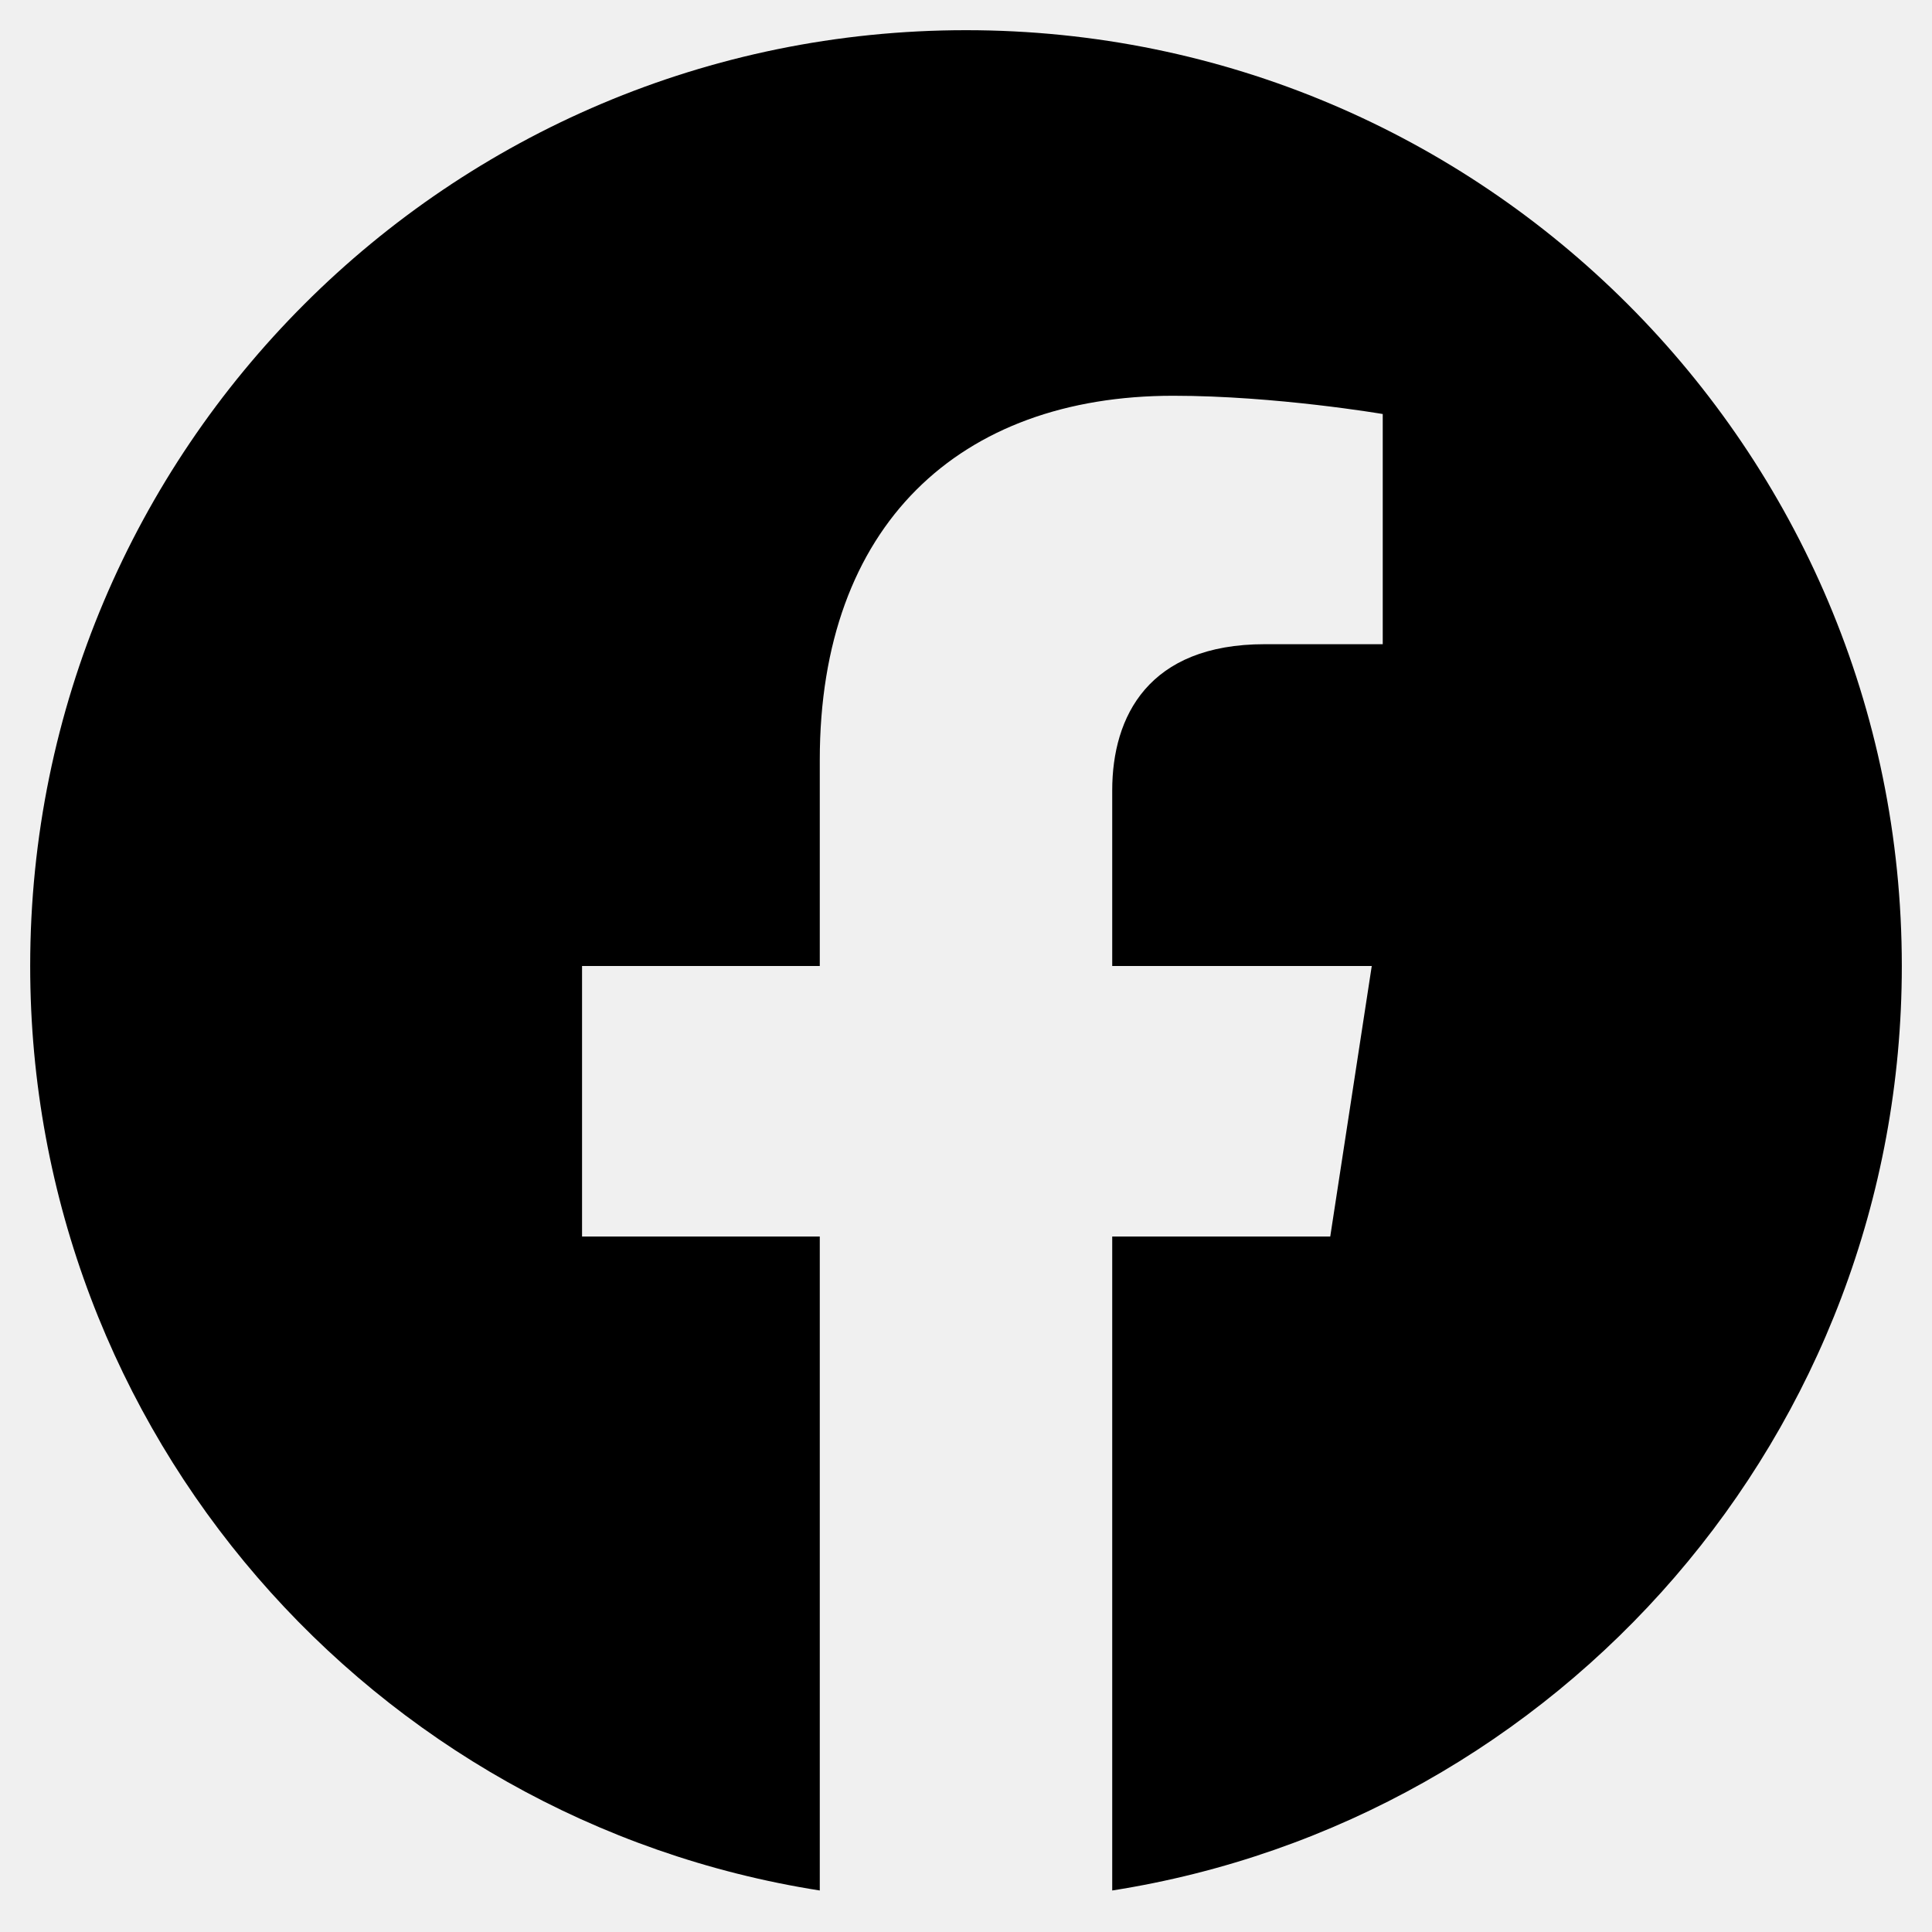
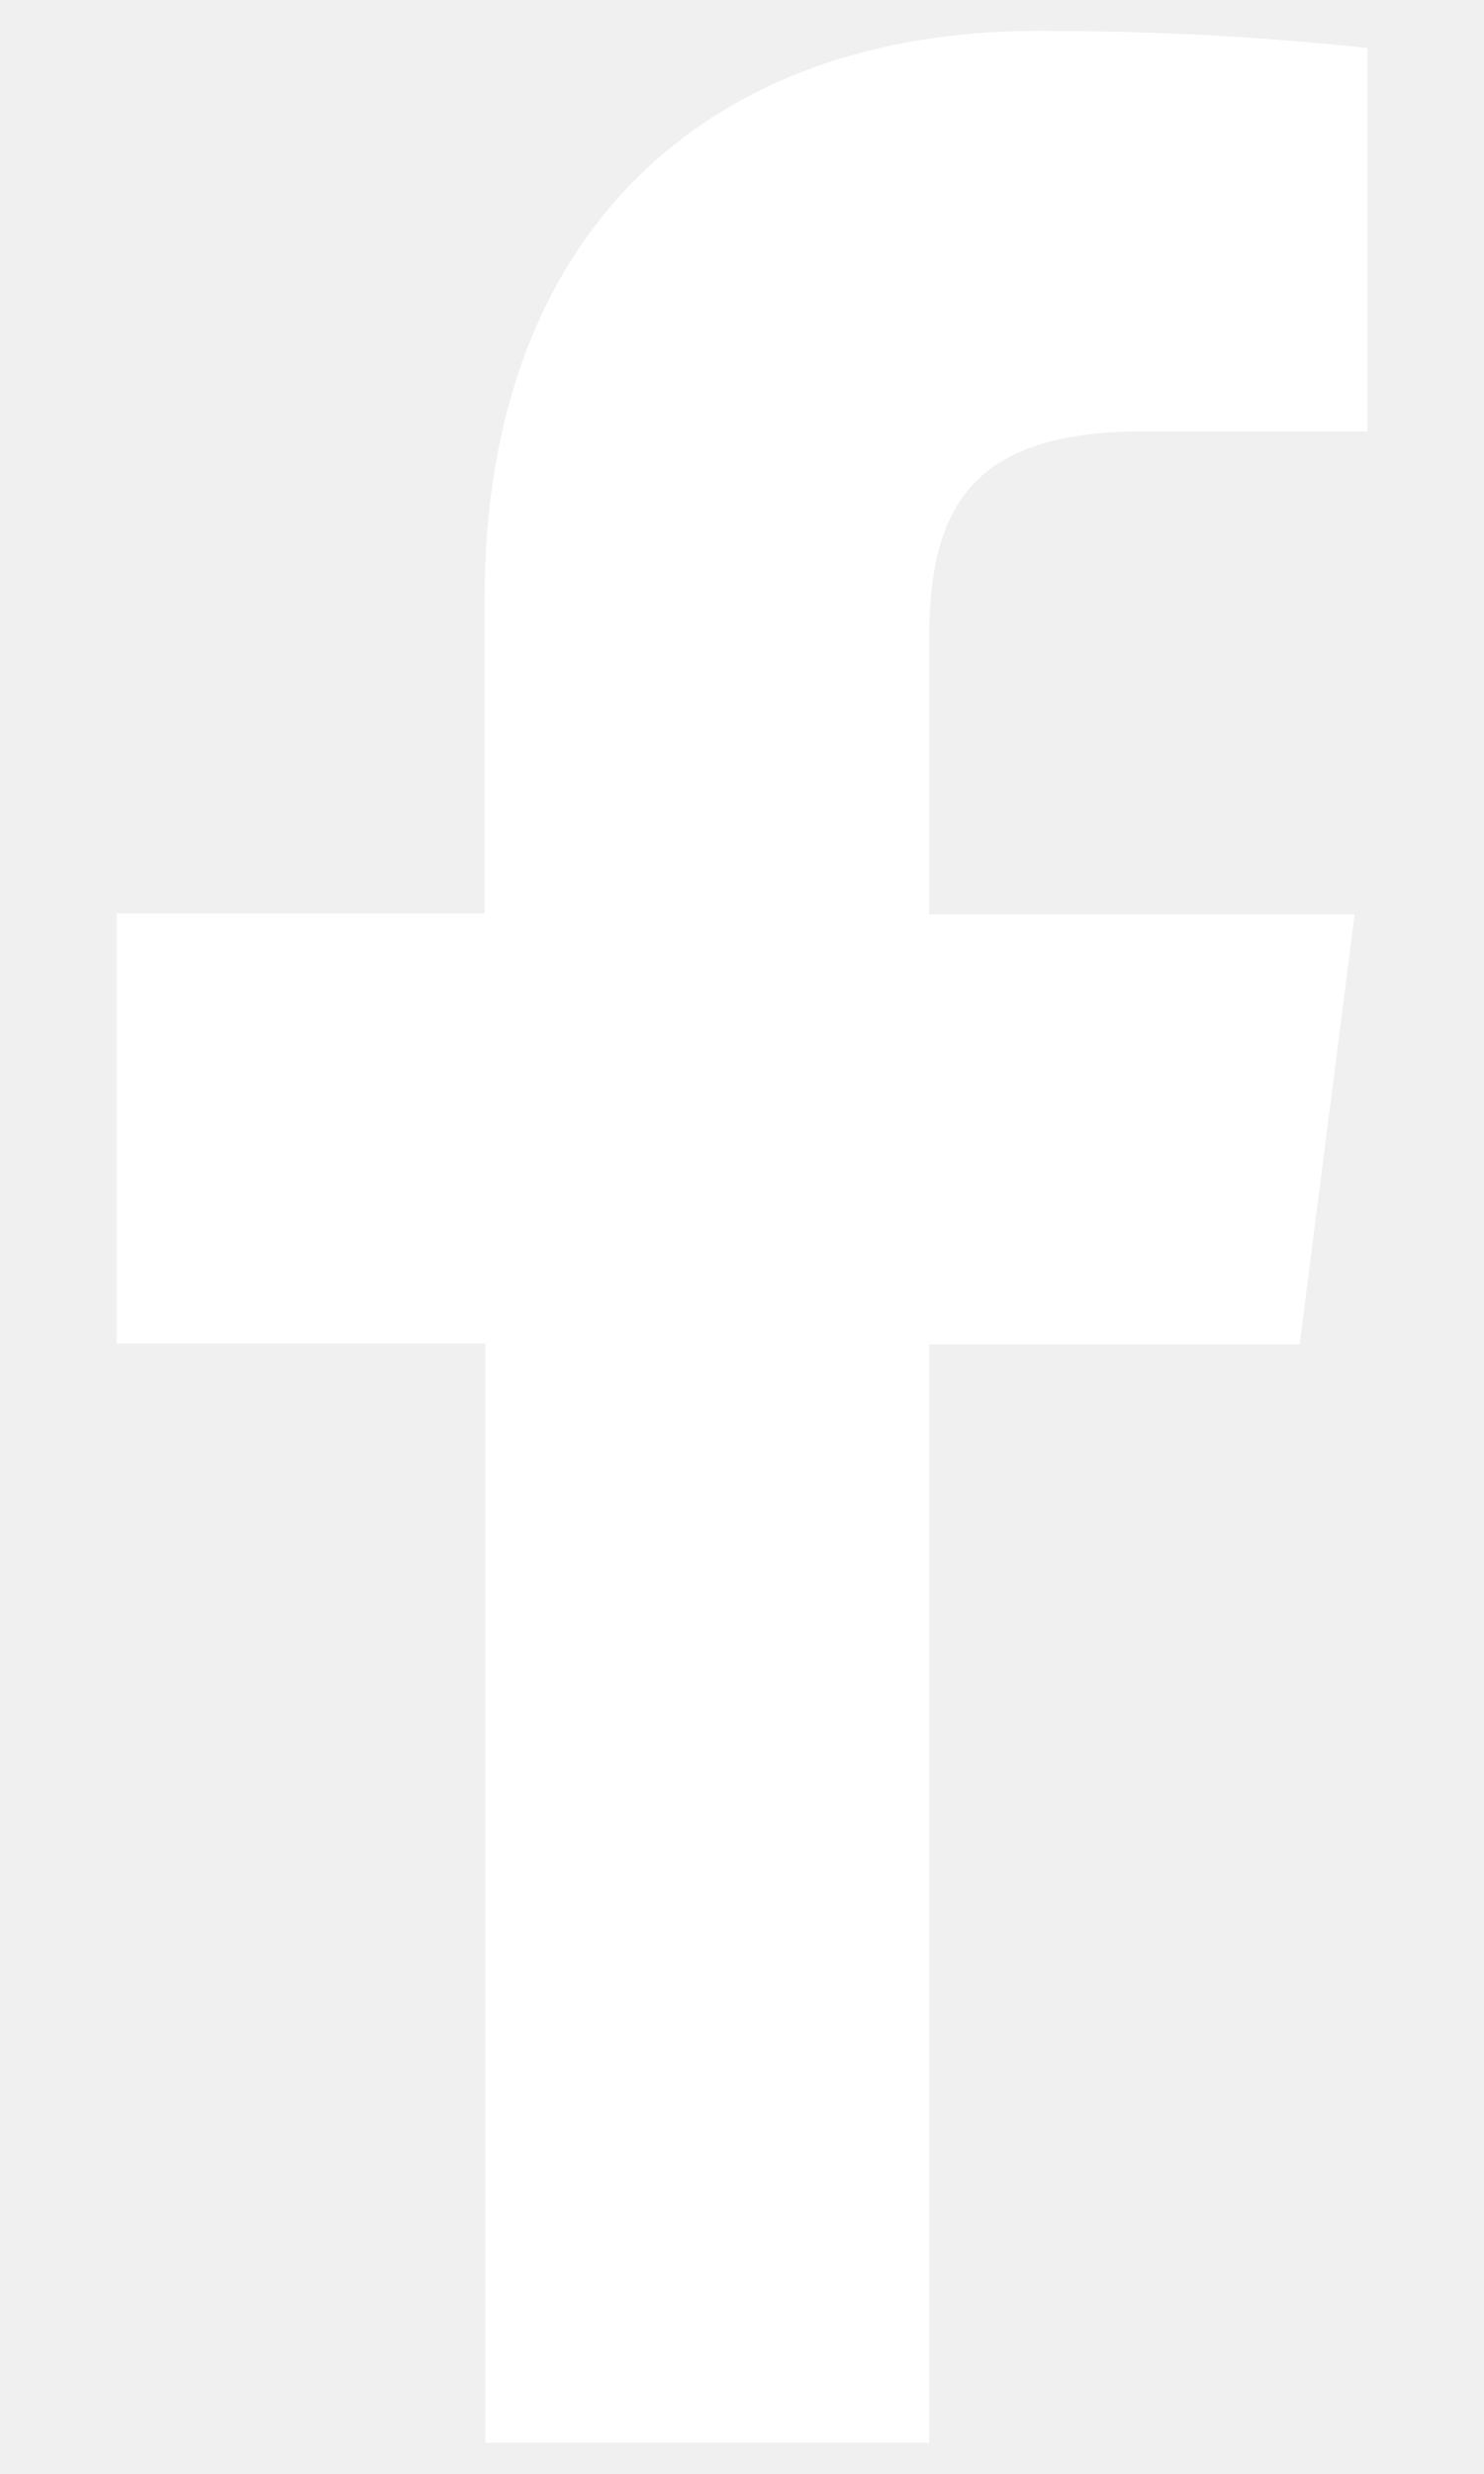
- <svg xmlns="http://www.w3.org/2000/svg" viewBox="0 0 512 512">
-   <path d="M504 256C504 119 393 8 256 8S8 119 8 256c0 123.78 90.69 226.38 209.25 245V327.69h-63V256h63v-54.64c0-62.15 37-96.48 93.67-96.48 27.14 0 55.52 4.84 55.52 4.84v61h-31.28c-30.8 0-40.41 19.12-40.41 38.73V256h68.78l-11 71.69h-57.78V501C413.31 482.38 504 379.78 504 256z" />
+ <svg xmlns="http://www.w3.org/2000/svg" width="12" height="20" viewBox="0 0 12 20" fill="none">
+   <path d="M7.513 19.747V10.868H10.509L10.954 7.392H7.513V5.177C7.513 4.174 7.793 3.487 9.233 3.487H11.057V0.388C10.169 0.293 9.277 0.247 8.384 0.25C5.737 0.25 3.919 1.867 3.919 4.834V7.385H0.943V10.861H3.925V19.747H7.513Z" fill="white" />
</svg>
